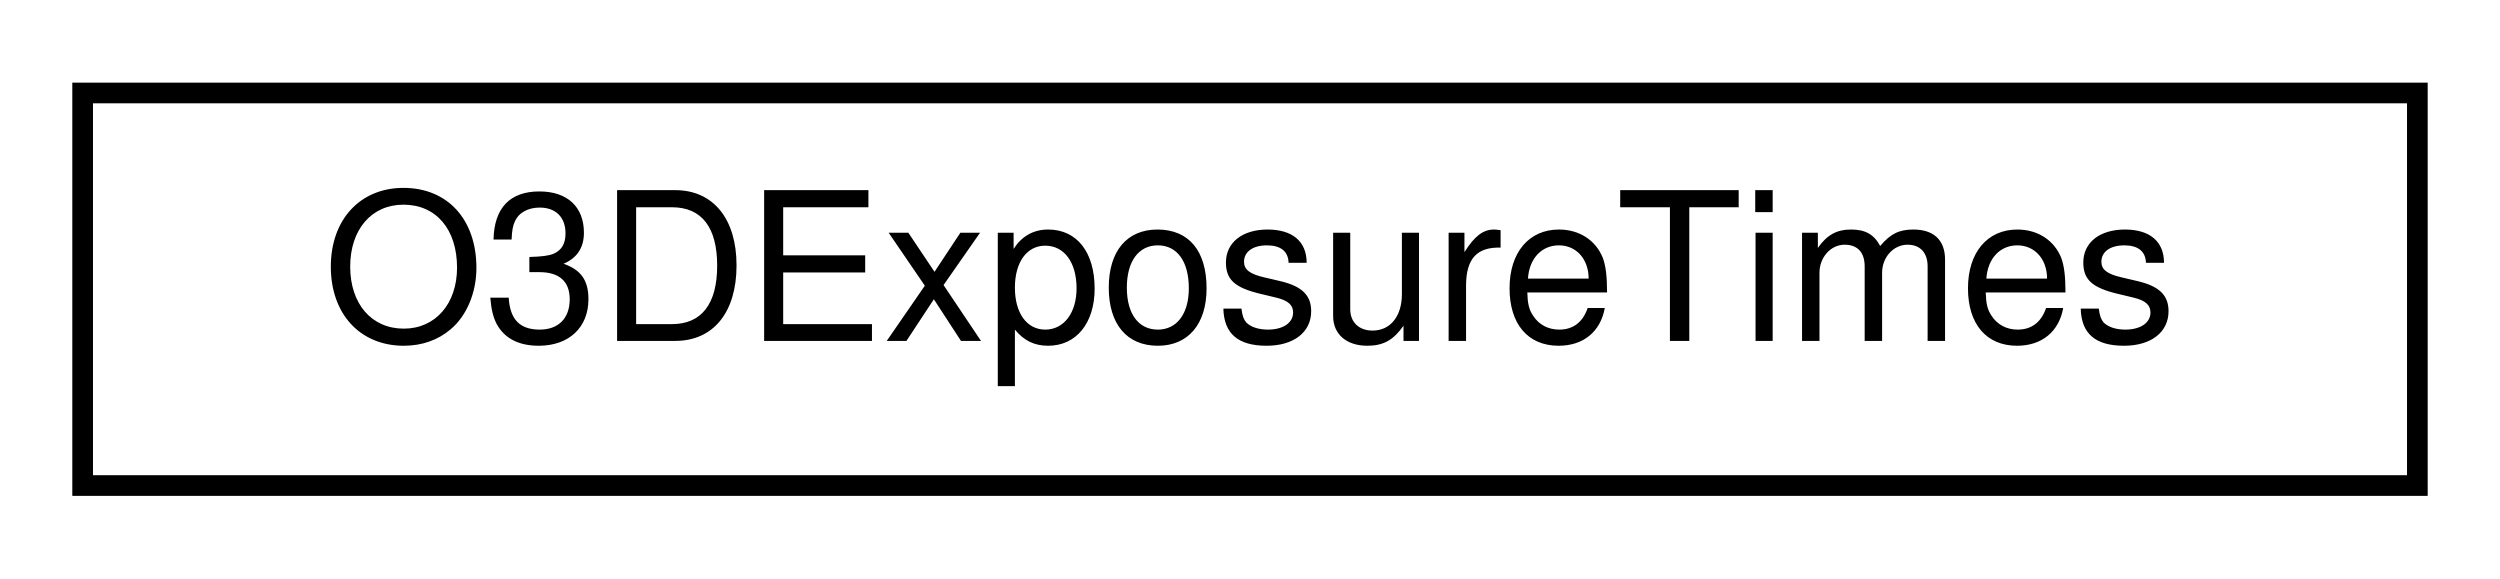
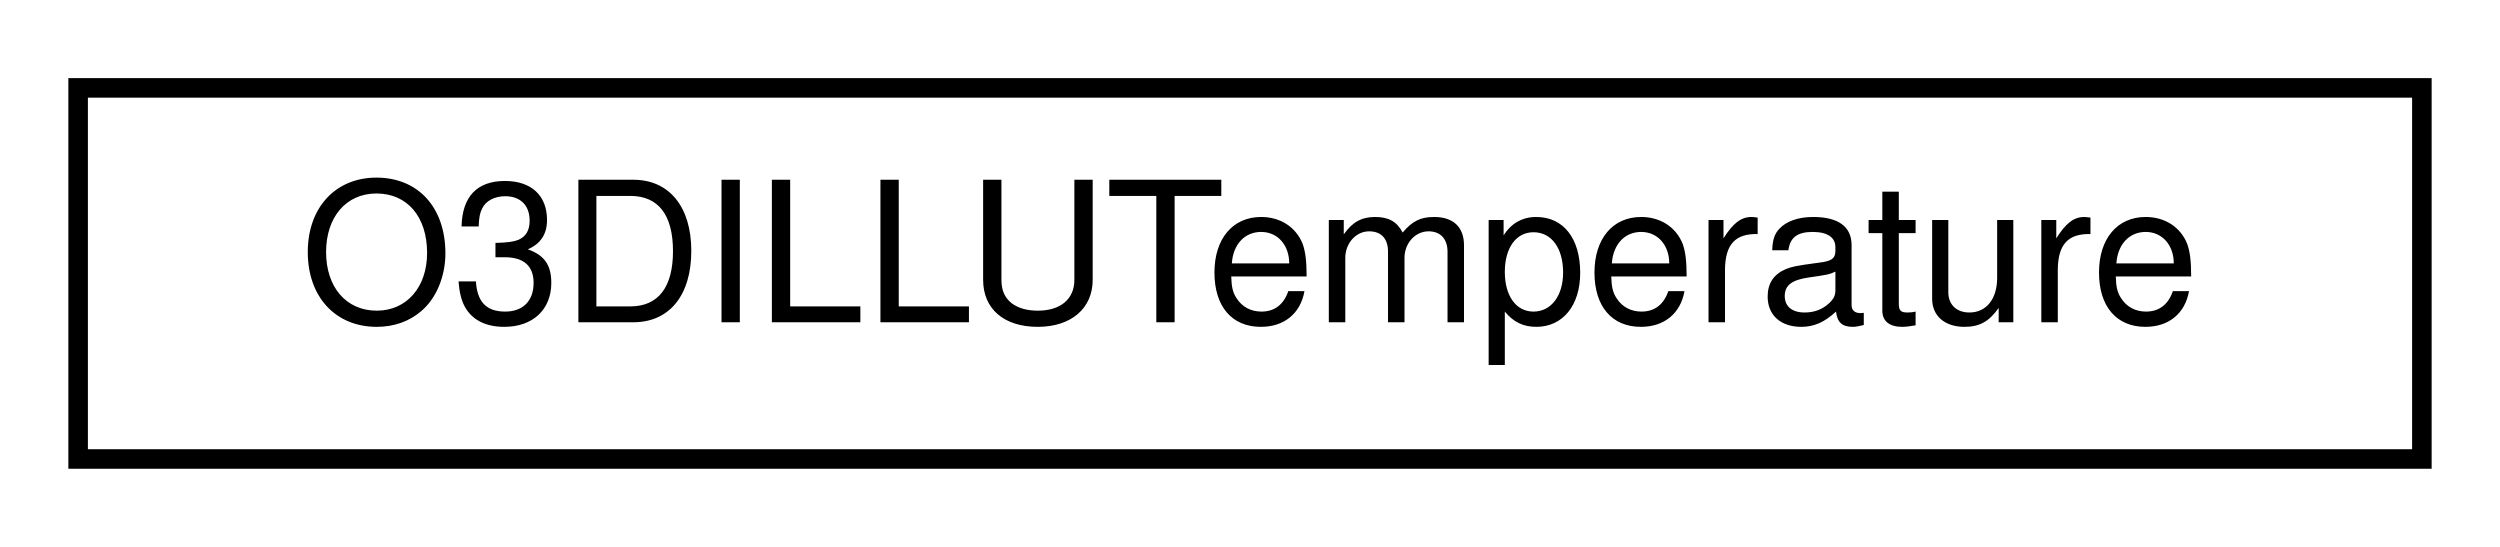
- <svg xmlns="http://www.w3.org/2000/svg" xmlns:xlink="http://www.w3.org/1999/xlink" width="121pt" height="28pt" viewBox="0.00 0.00 121.00 28.00">
+ <svg xmlns="http://www.w3.org/2000/svg" xmlns:xlink="http://www.w3.org/1999/xlink" width="128pt" height="28pt" viewBox="0.00 0.00 128.00 28.00">
  <g id="graph0" class="graph" transform="scale(1 1) rotate(0) translate(4 24)">
    <g id="node1" class="node">
      <g id="a_node1">
-         <a xlink:href="classifm3d_1_1O3DExposureTimes.html" target="_top" xlink:title=" ">
-           <polygon fill="none" stroke="black" points="0,-0.5 0,-19.5 113,-19.5 113,-0.5 0,-0.5" />
-           <text text-anchor="middle" x="56.5" y="-7.5" font-family="Helvetica,sans-Serif" font-size="10.00">O3DExposureTimes</text>
+         <a xlink:href="classifm3d_1_1O3DILLUTemperature.html" target="_top" xlink:title=" ">
+           <polygon fill="none" stroke="black" points="0,-0.5 0,-19.5 120,-19.5 120,-0.5 0,-0.5" />
+           <text text-anchor="middle" x="60" y="-7.5" font-family="Helvetica,sans-Serif" font-size="10.00">O3DILLUTemperature</text>
        </a>
      </g>
    </g>
  </g>
</svg>
